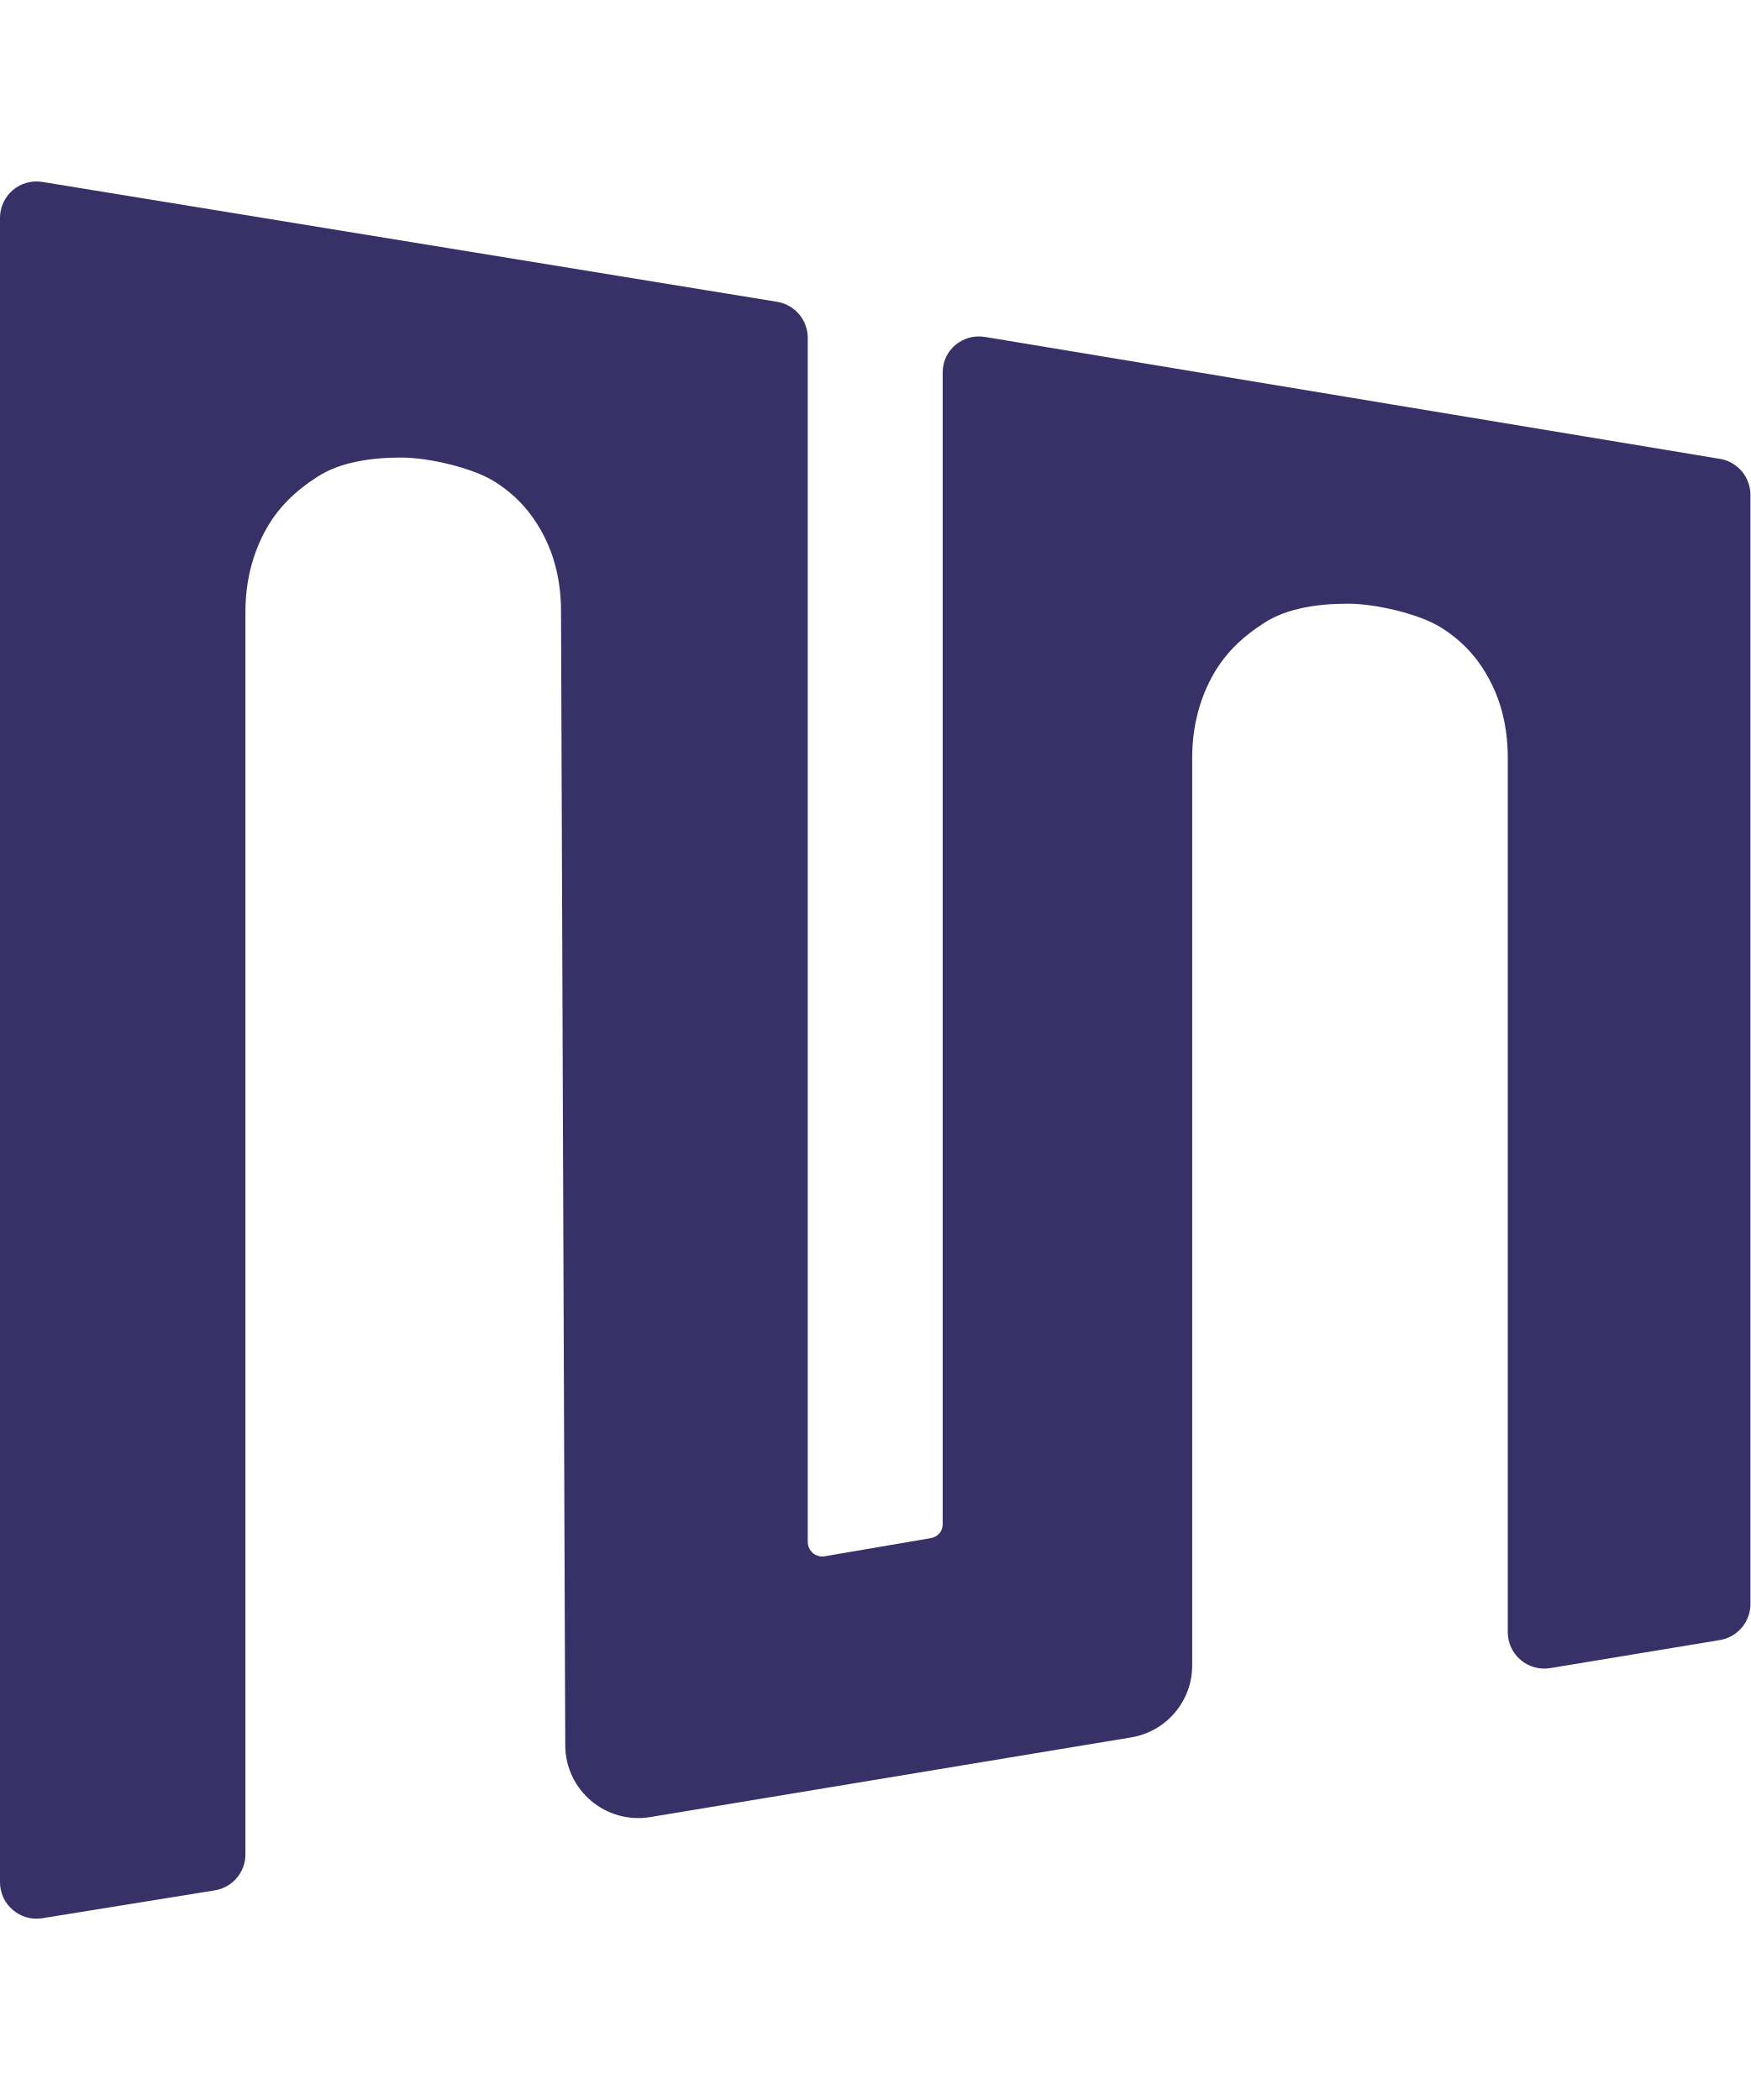
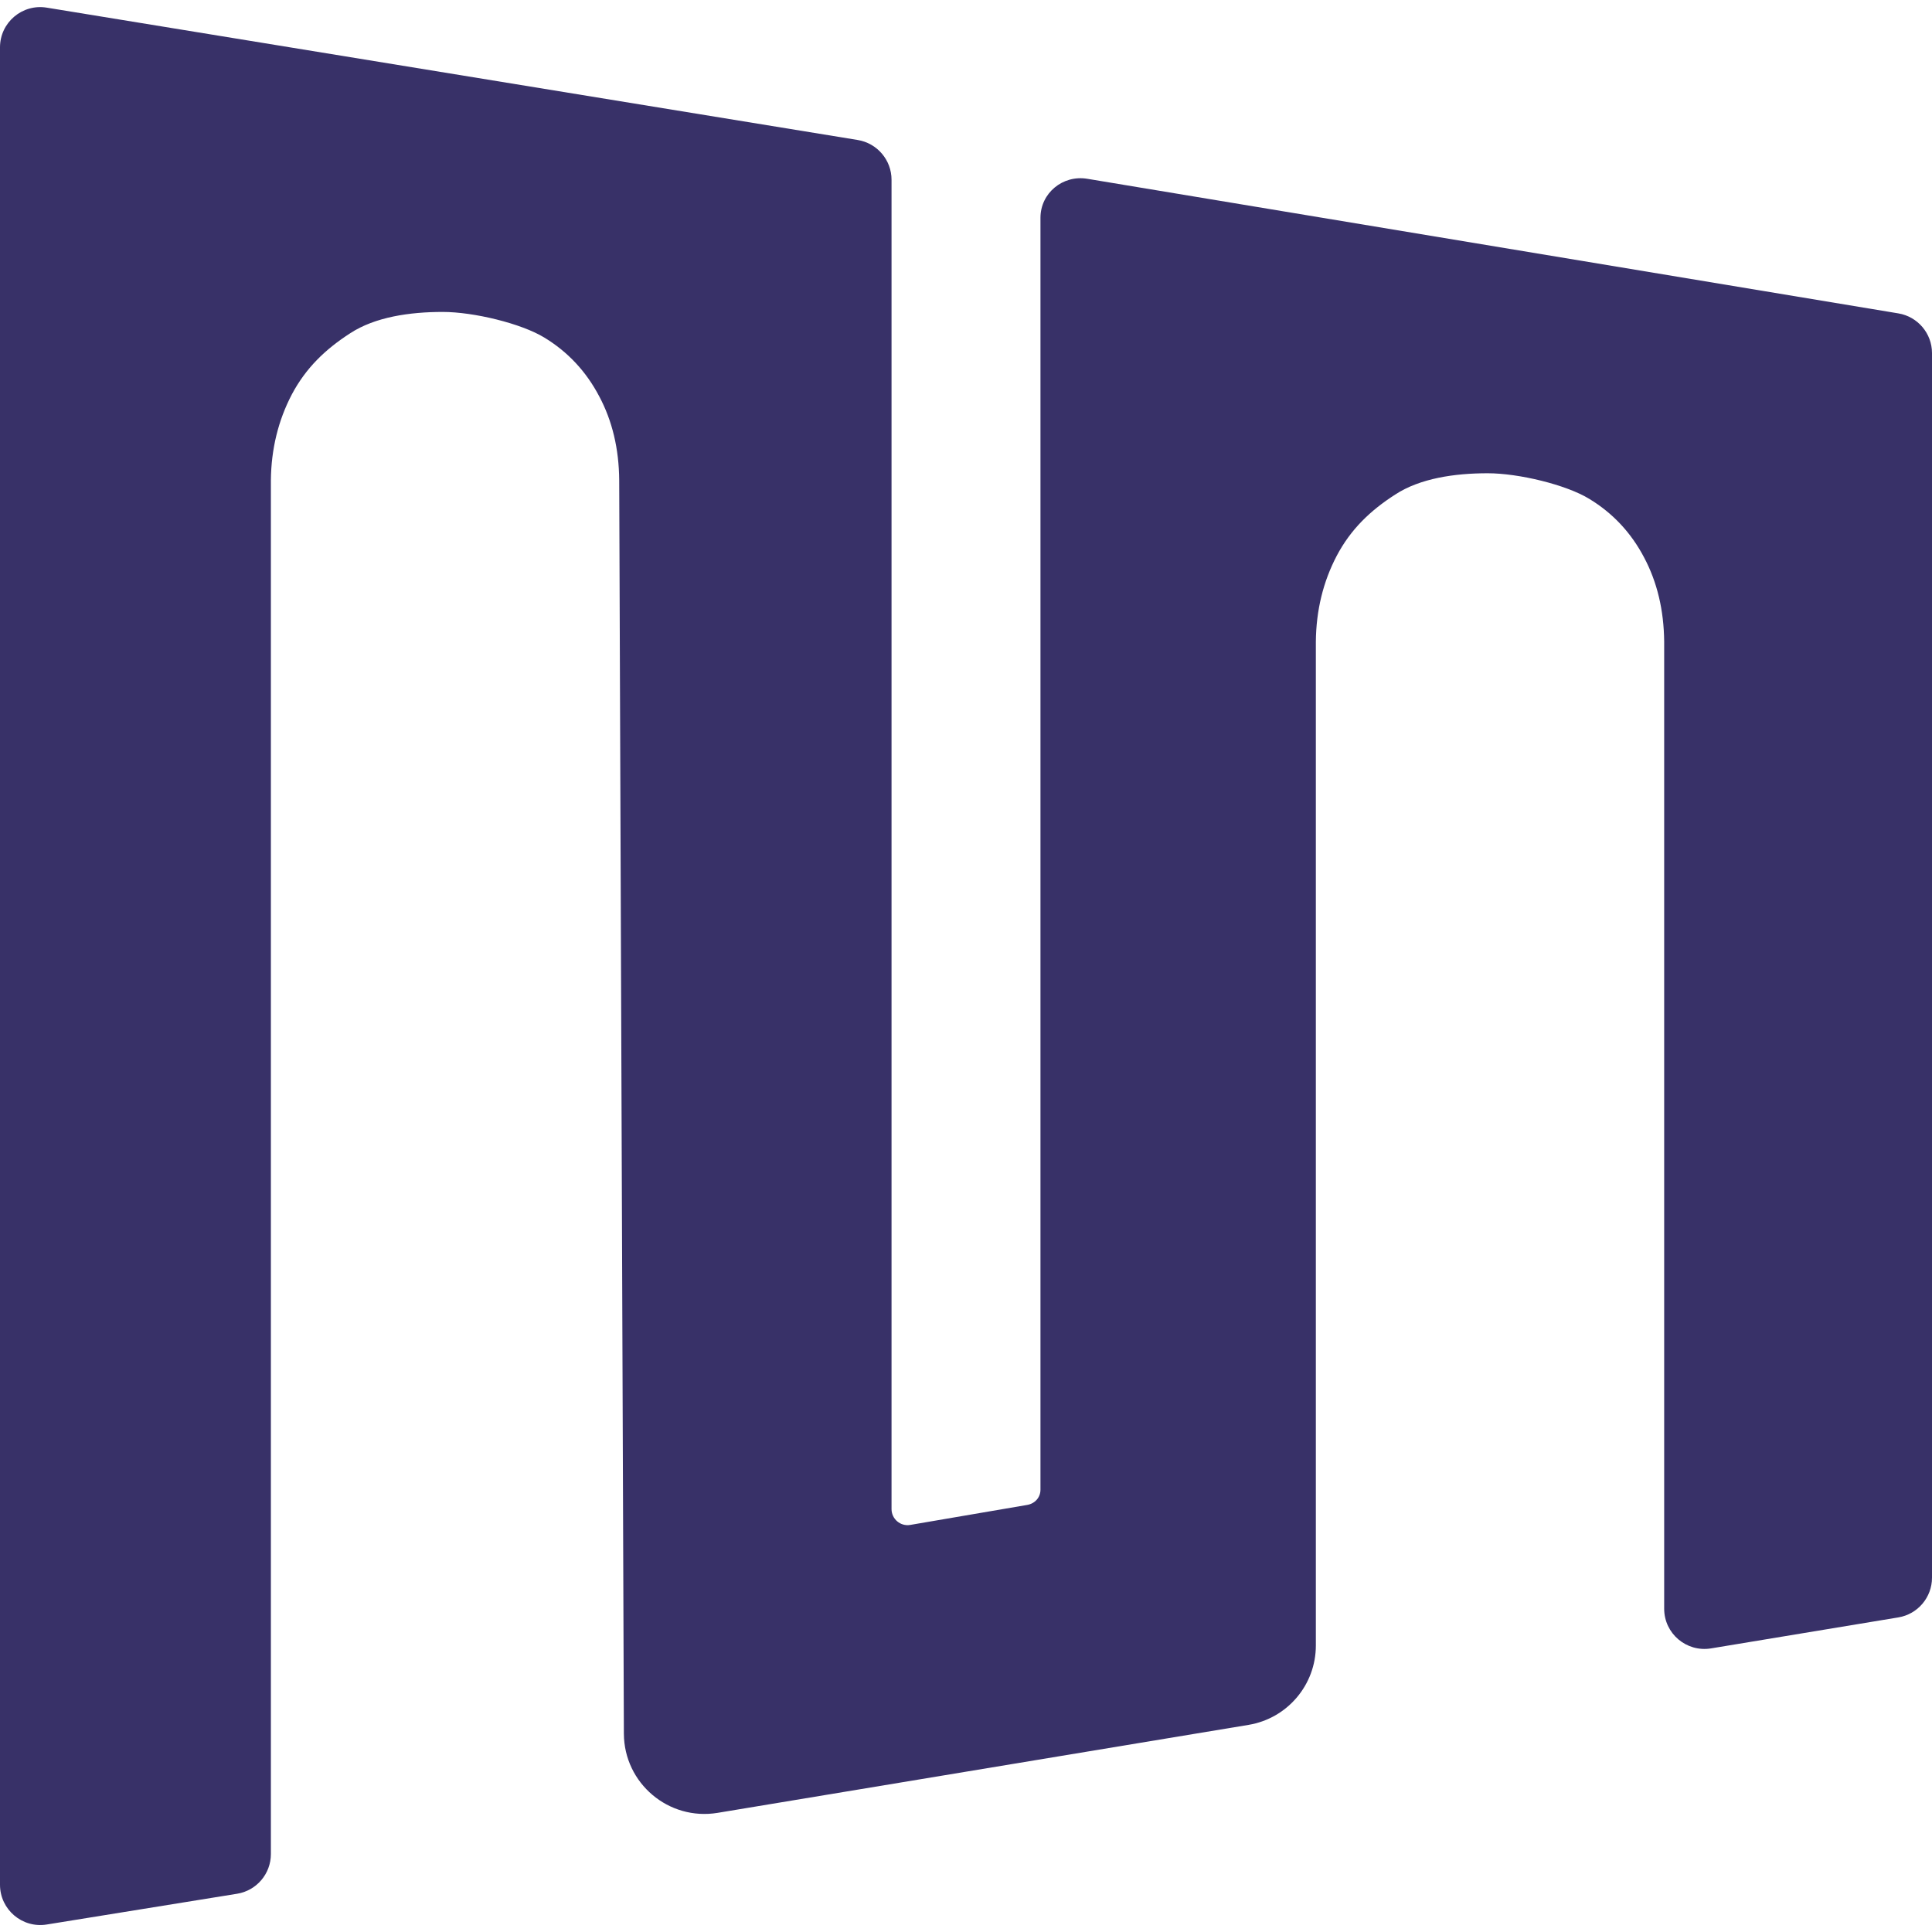
- <svg xmlns="http://www.w3.org/2000/svg" width="20" height="24" viewBox="0 0 24 24" fill="none">
+ <svg xmlns="http://www.w3.org/2000/svg" width="24" height="24" viewBox="0 0 24 24" fill="none">
  <path d="M3.365 23.032V5.966C3.369 5.579 3.456 5.223 3.625 4.9C3.799 4.572 4.04 4.34 4.35 4.14C4.66 3.937 5.091 3.875 5.5 3.875C5.884 3.875 6.475 4.018 6.763 4.194C7.054 4.371 7.281 4.614 7.443 4.922C7.606 5.227 7.689 5.575 7.692 5.966L7.75 21.537C7.753 22.153 8.306 22.62 8.914 22.52L15.51 21.427C15.992 21.347 16.346 20.93 16.346 20.441V7.97C16.35 7.582 16.436 7.227 16.606 6.903C16.779 6.576 17.021 6.343 17.331 6.144C17.641 5.941 18.071 5.879 18.481 5.879C18.864 5.879 19.456 6.021 19.744 6.198C20.035 6.375 20.262 6.617 20.424 6.926C20.586 7.231 20.669 7.579 20.673 7.97V19.984C20.673 20.293 20.95 20.527 21.255 20.477L23.582 20.092C23.823 20.052 24 19.843 24 19.599V4.386C24 4.142 23.823 3.933 23.582 3.893L13.507 2.221C13.203 2.17 12.925 2.398 12.925 2.706V18.506C12.925 18.603 12.855 18.679 12.759 18.695L11.308 18.943C11.186 18.964 11.075 18.87 11.075 18.746V2.233C11.075 1.988 10.897 1.779 10.655 1.739L0.581 0.095C0.276 0.045 0 0.28 0 0.588V23.413C0 23.721 0.276 23.956 0.58 23.907L2.945 23.525C3.187 23.486 3.365 23.277 3.365 23.032Z" fill="#383168" />
</svg>
